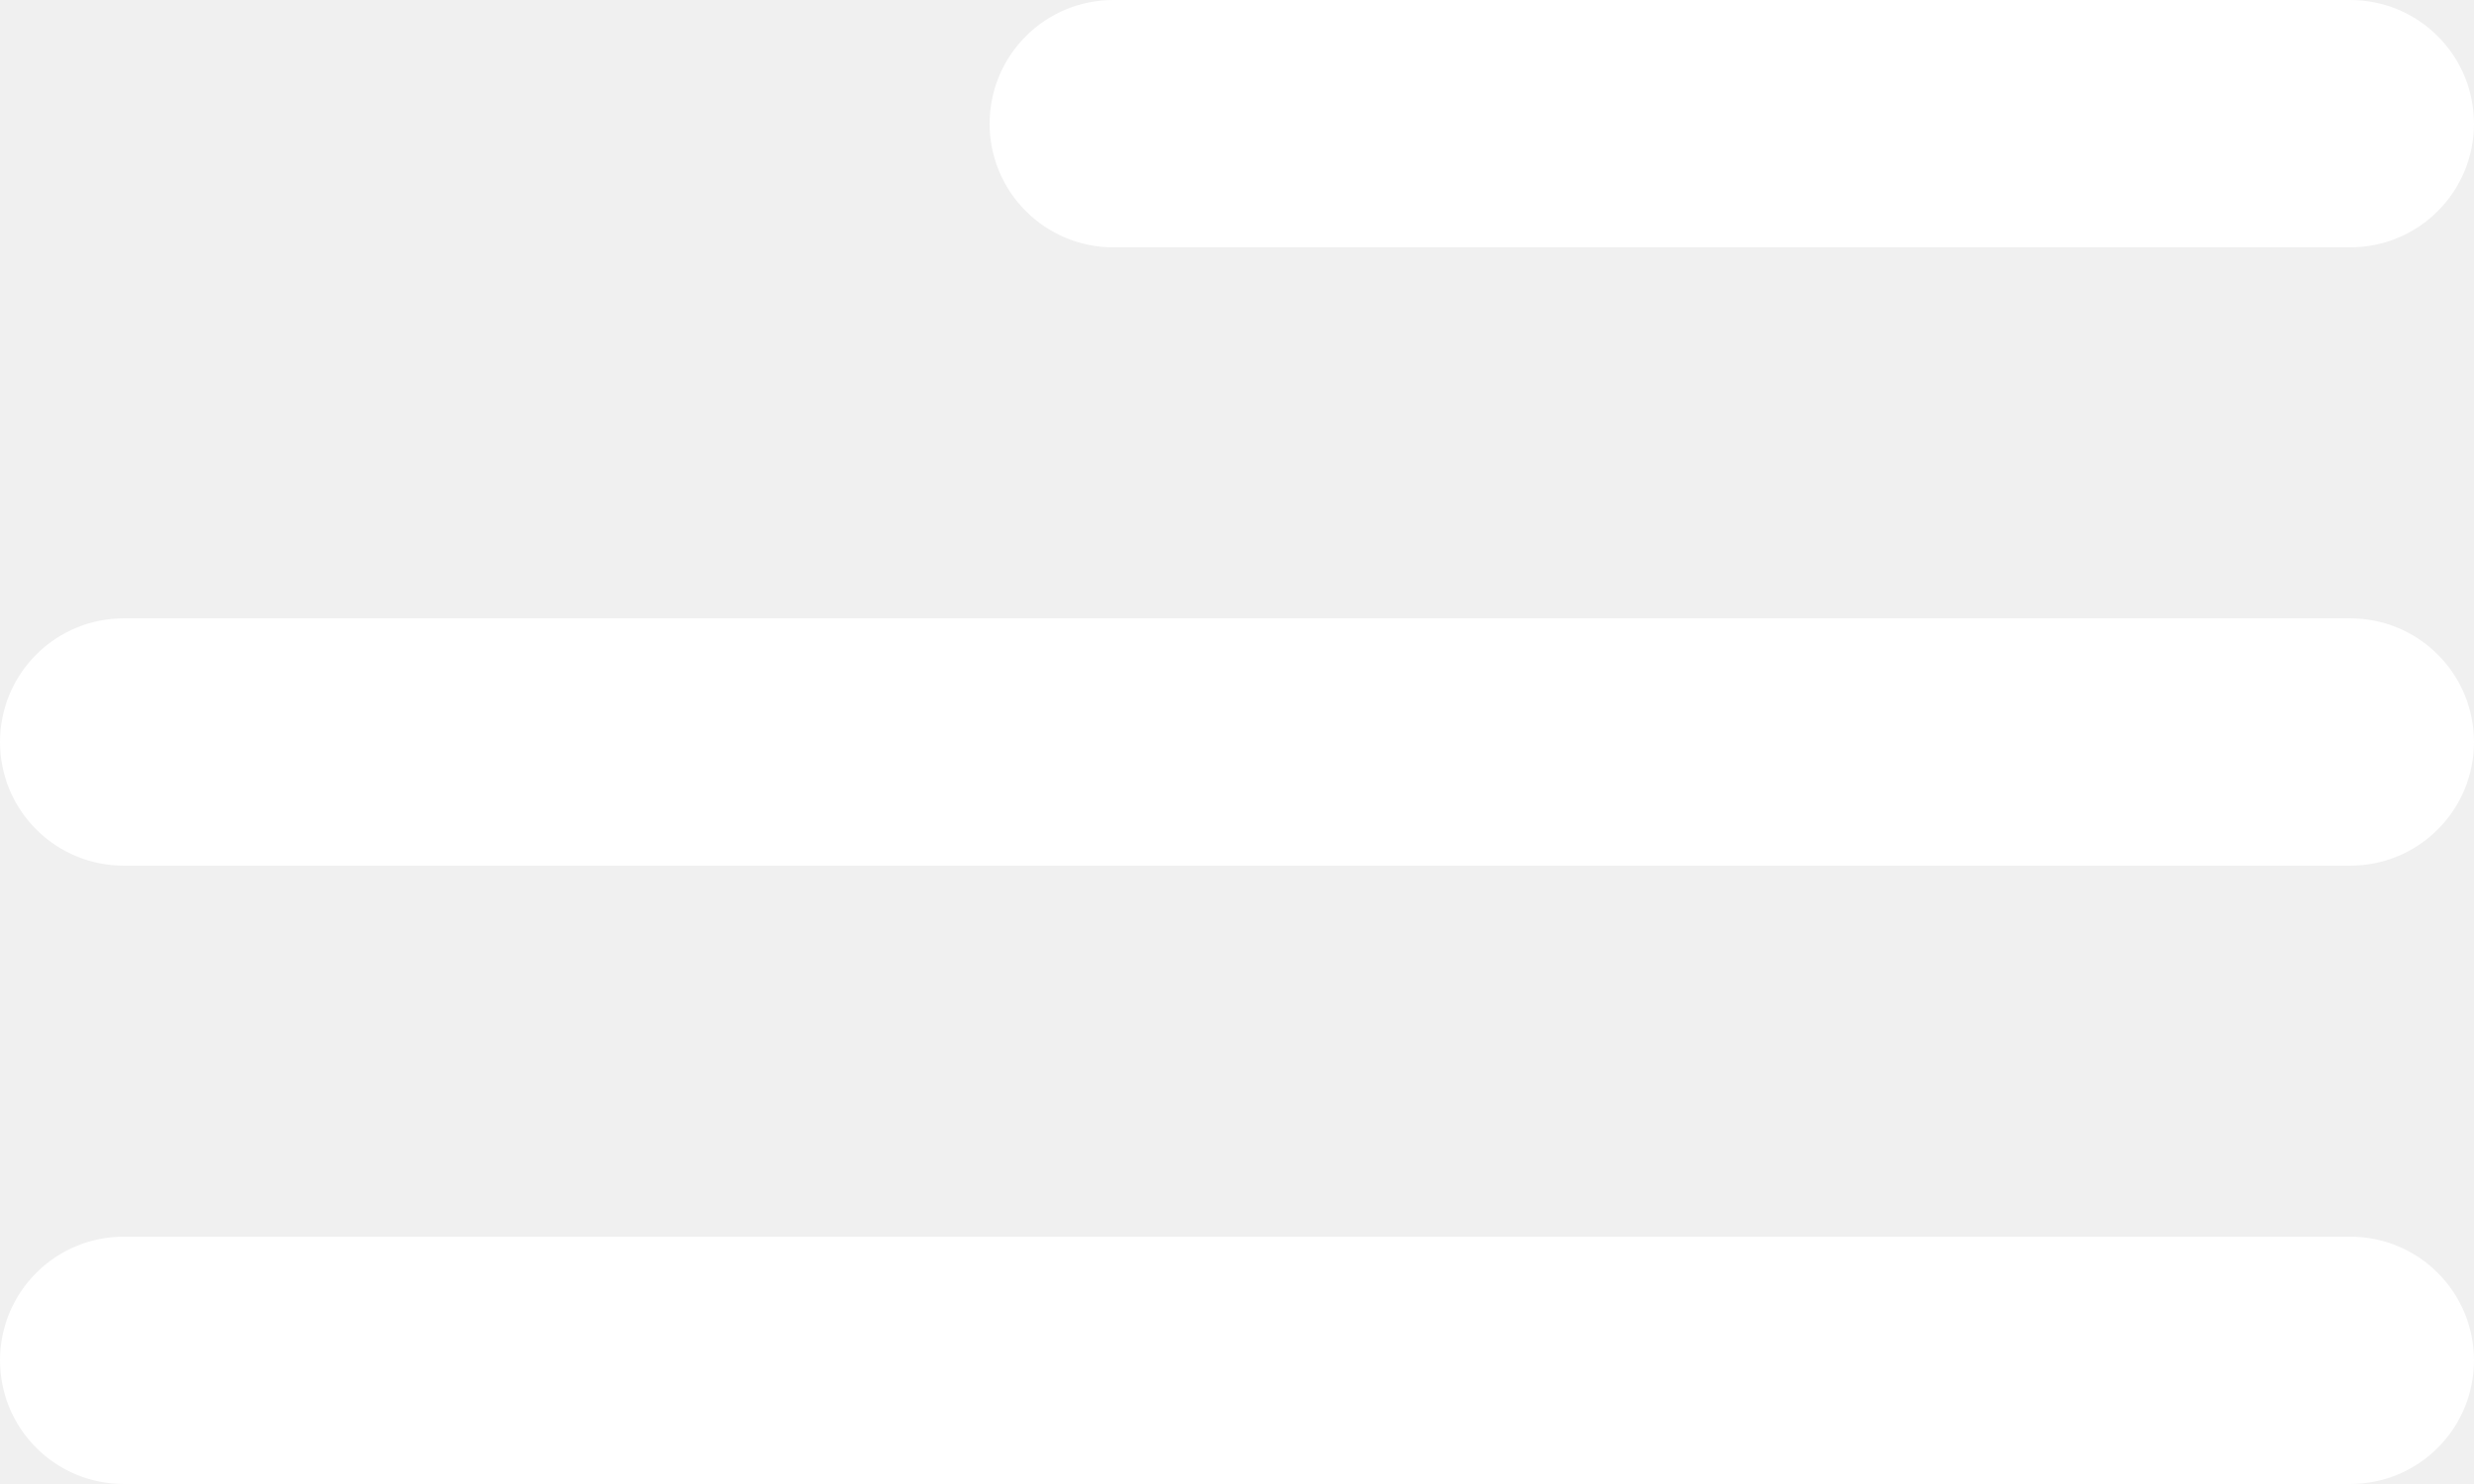
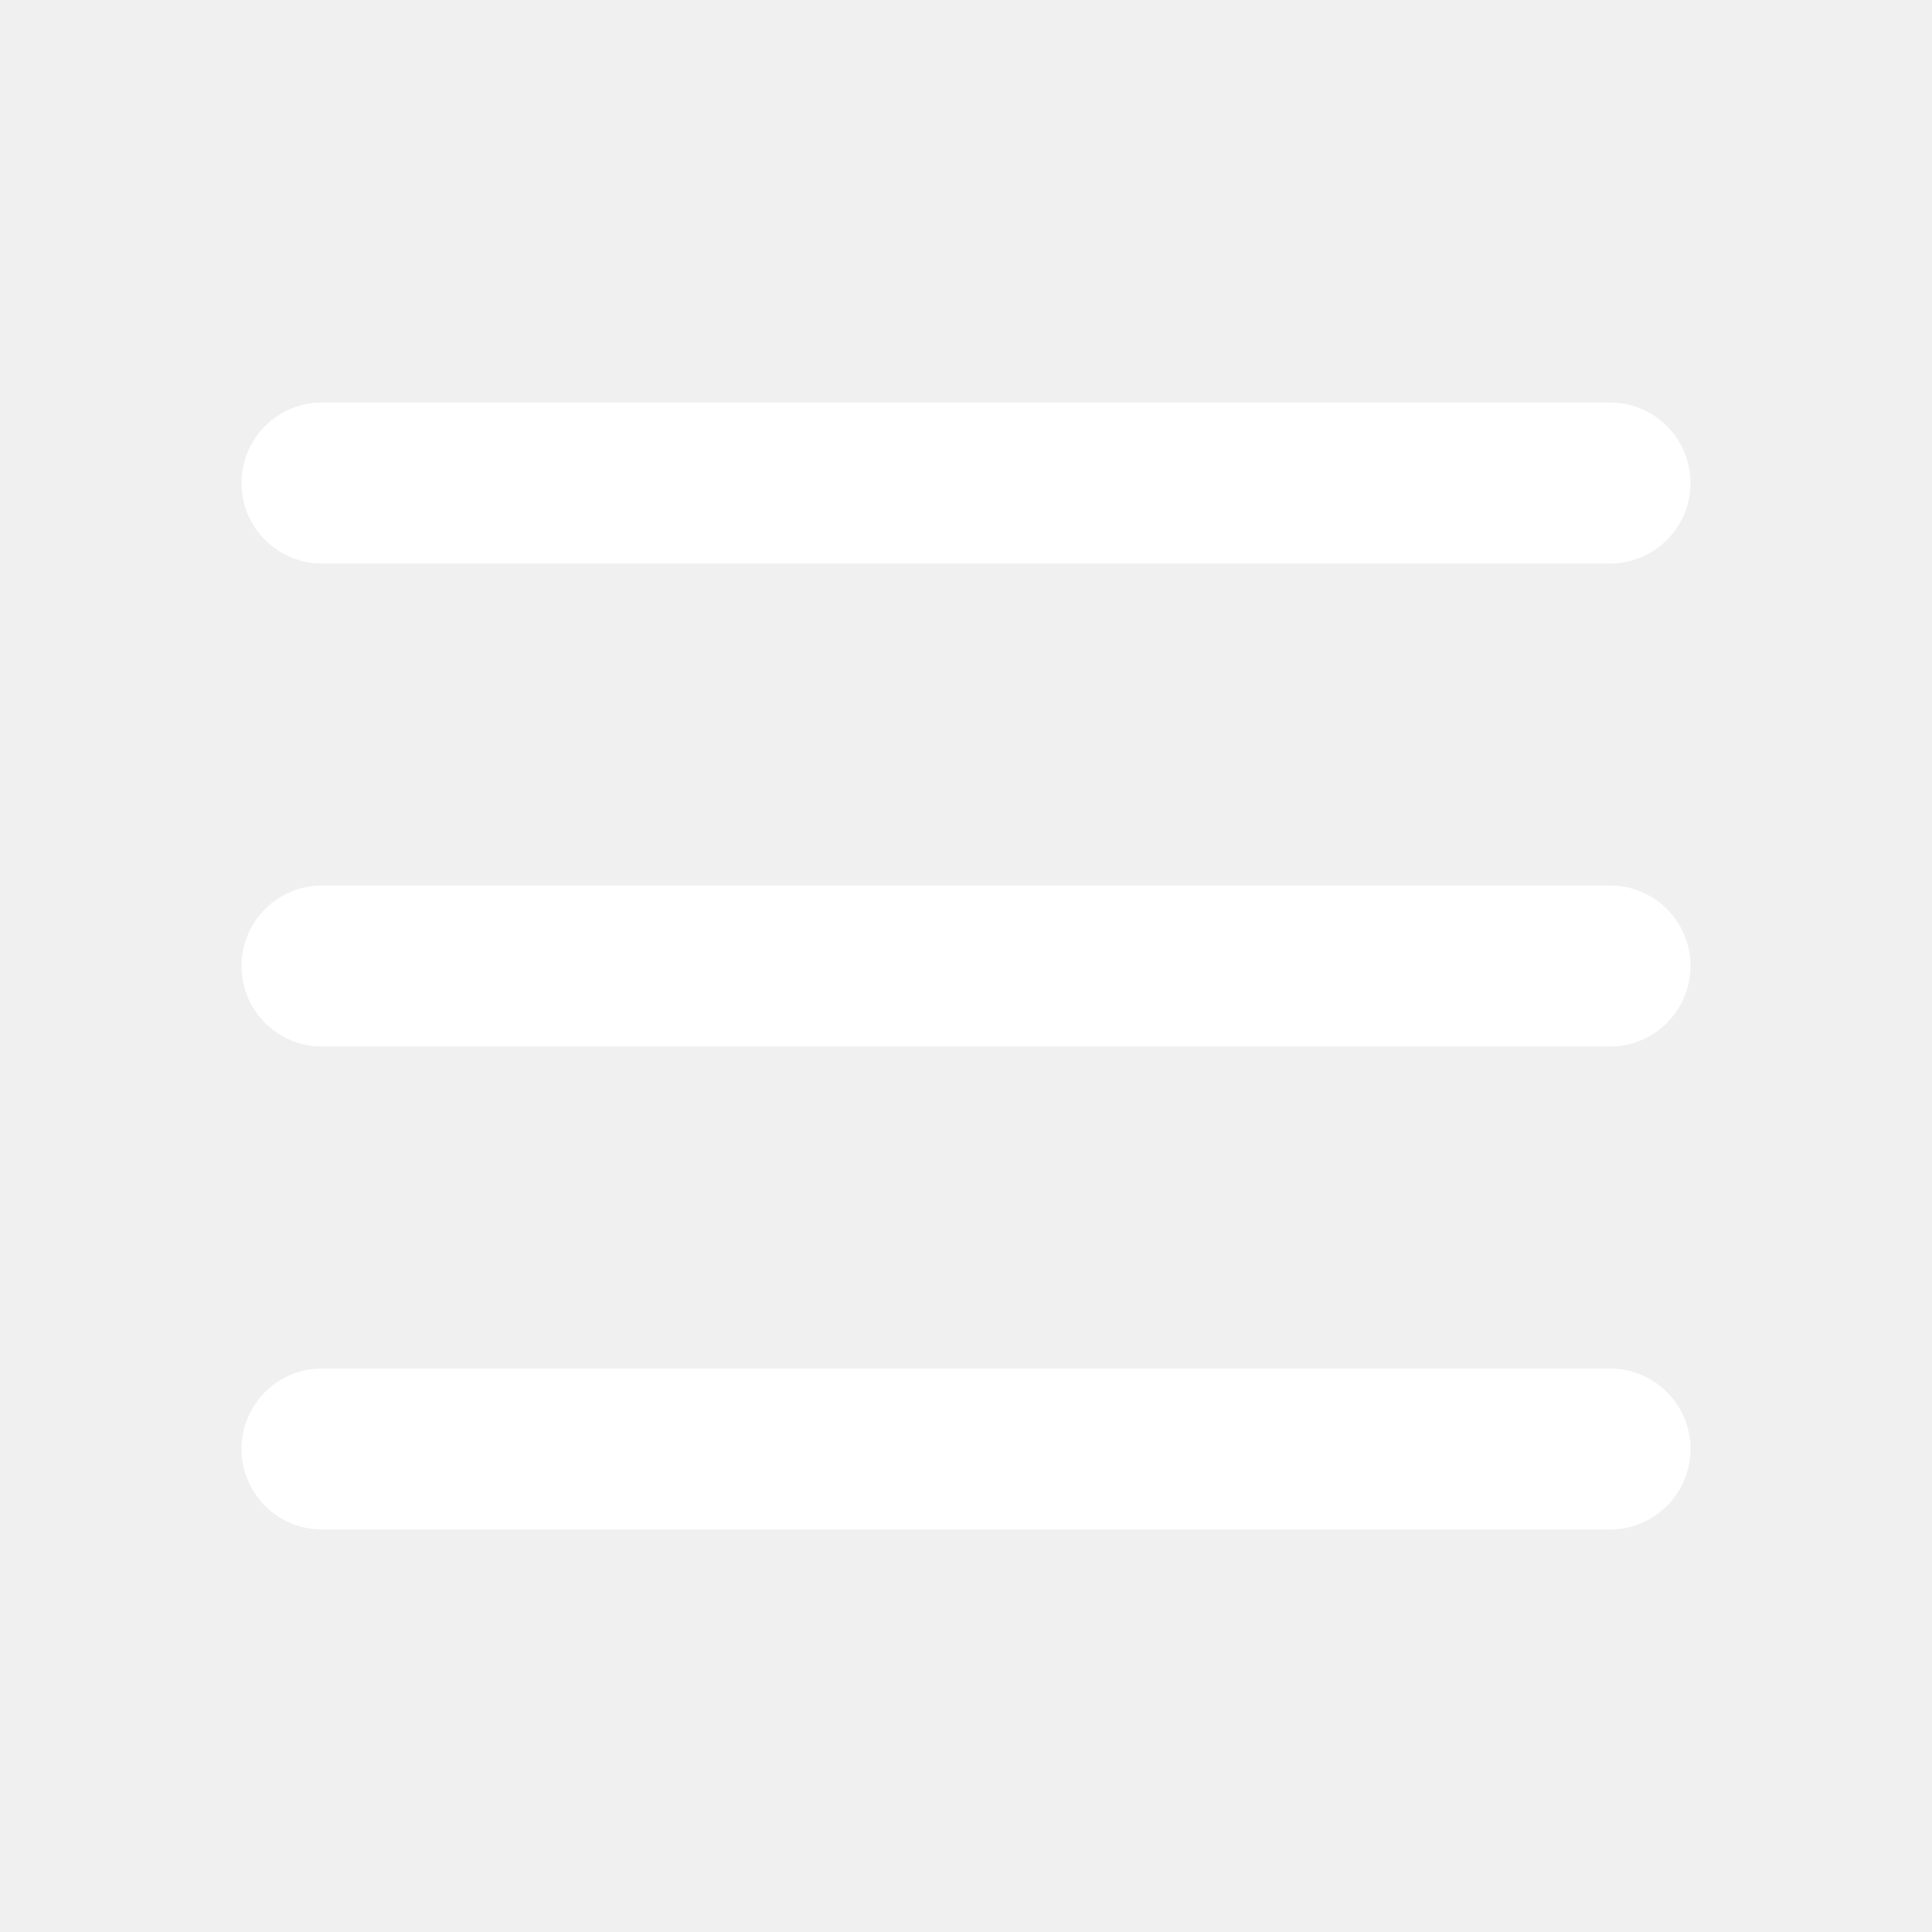
- <svg xmlns="http://www.w3.org/2000/svg" width="20" height="12" viewBox="0 0 20 12" fill="#FFF">
-   <path d="M9 2L19 2C19.265 2 19.52 1.895 19.707 1.707C19.895 1.52 20 1.265 20 1C20 0.735 19.895 0.48 19.707 0.293C19.52 0.105 19.265 0 19 0L9 0C8.735 0 8.48 0.105 8.293 0.293C8.105 0.48 8 0.735 8 1C8 1.265 8.105 1.52 8.293 1.707C8.48 1.895 8.735 2 9 2ZM19 10L1 10C0.735 10 0.48 10.105 0.293 10.293C0.105 10.48 0 10.735 0 11C0 11.265 0.105 11.52 0.293 11.707C0.48 11.895 0.735 12 1 12L19 12C19.265 12 19.52 11.895 19.707 11.707C19.895 11.52 20 11.265 20 11C20 10.735 19.895 10.48 19.707 10.293C19.52 10.105 19.265 10 19 10V10ZM1 7L19 7C19.265 7 19.52 6.895 19.707 6.707C19.895 6.52 20 6.265 20 6C20 5.735 19.895 5.48 19.707 5.293C19.52 5.105 19.265 5 19 5L1 5C0.735 5 0.48 5.105 0.293 5.293C0.105 5.48 0 5.735 0 6C0 6.265 0.105 6.52 0.293 6.707C0.48 6.895 0.735 7 1 7Z" fill="#FFFFFF" />
+ <svg xmlns="http://www.w3.org/2000/svg" width="800px" height="800px" viewBox="0 0 24 24" fill="none">
+   <g id="SVGRepo_bgCarrier" stroke-width="0" />
+   <g id="SVGRepo_tracerCarrier" stroke-linecap="round" stroke-linejoin="round" />
+   <g id="SVGRepo_iconCarrier">
+     <path fill-rule="evenodd" clip-rule="evenodd" d="M4 5C3.448 5 3 5.448 3 6C3 6.552 3.448 7 4 7H20C20.552 7 21 6.552 21 6C21 5.448 20.552 5 20 5H4ZM3 12C3 11.448 3.448 11 4 11H20C20.552 11 21 11.448 21 12C21 12.552 20.552 13 20 13H4C3.448 13 3 12.552 3 12ZM3 18C3 17.448 3.448 17 4 17H20C20.552 17 21 17.448 21 18C21 18.552 20.552 19 20 19H4C3.448 19 3 18.552 3 18Z" fill="#ffffff" />
+   </g>
</svg>
